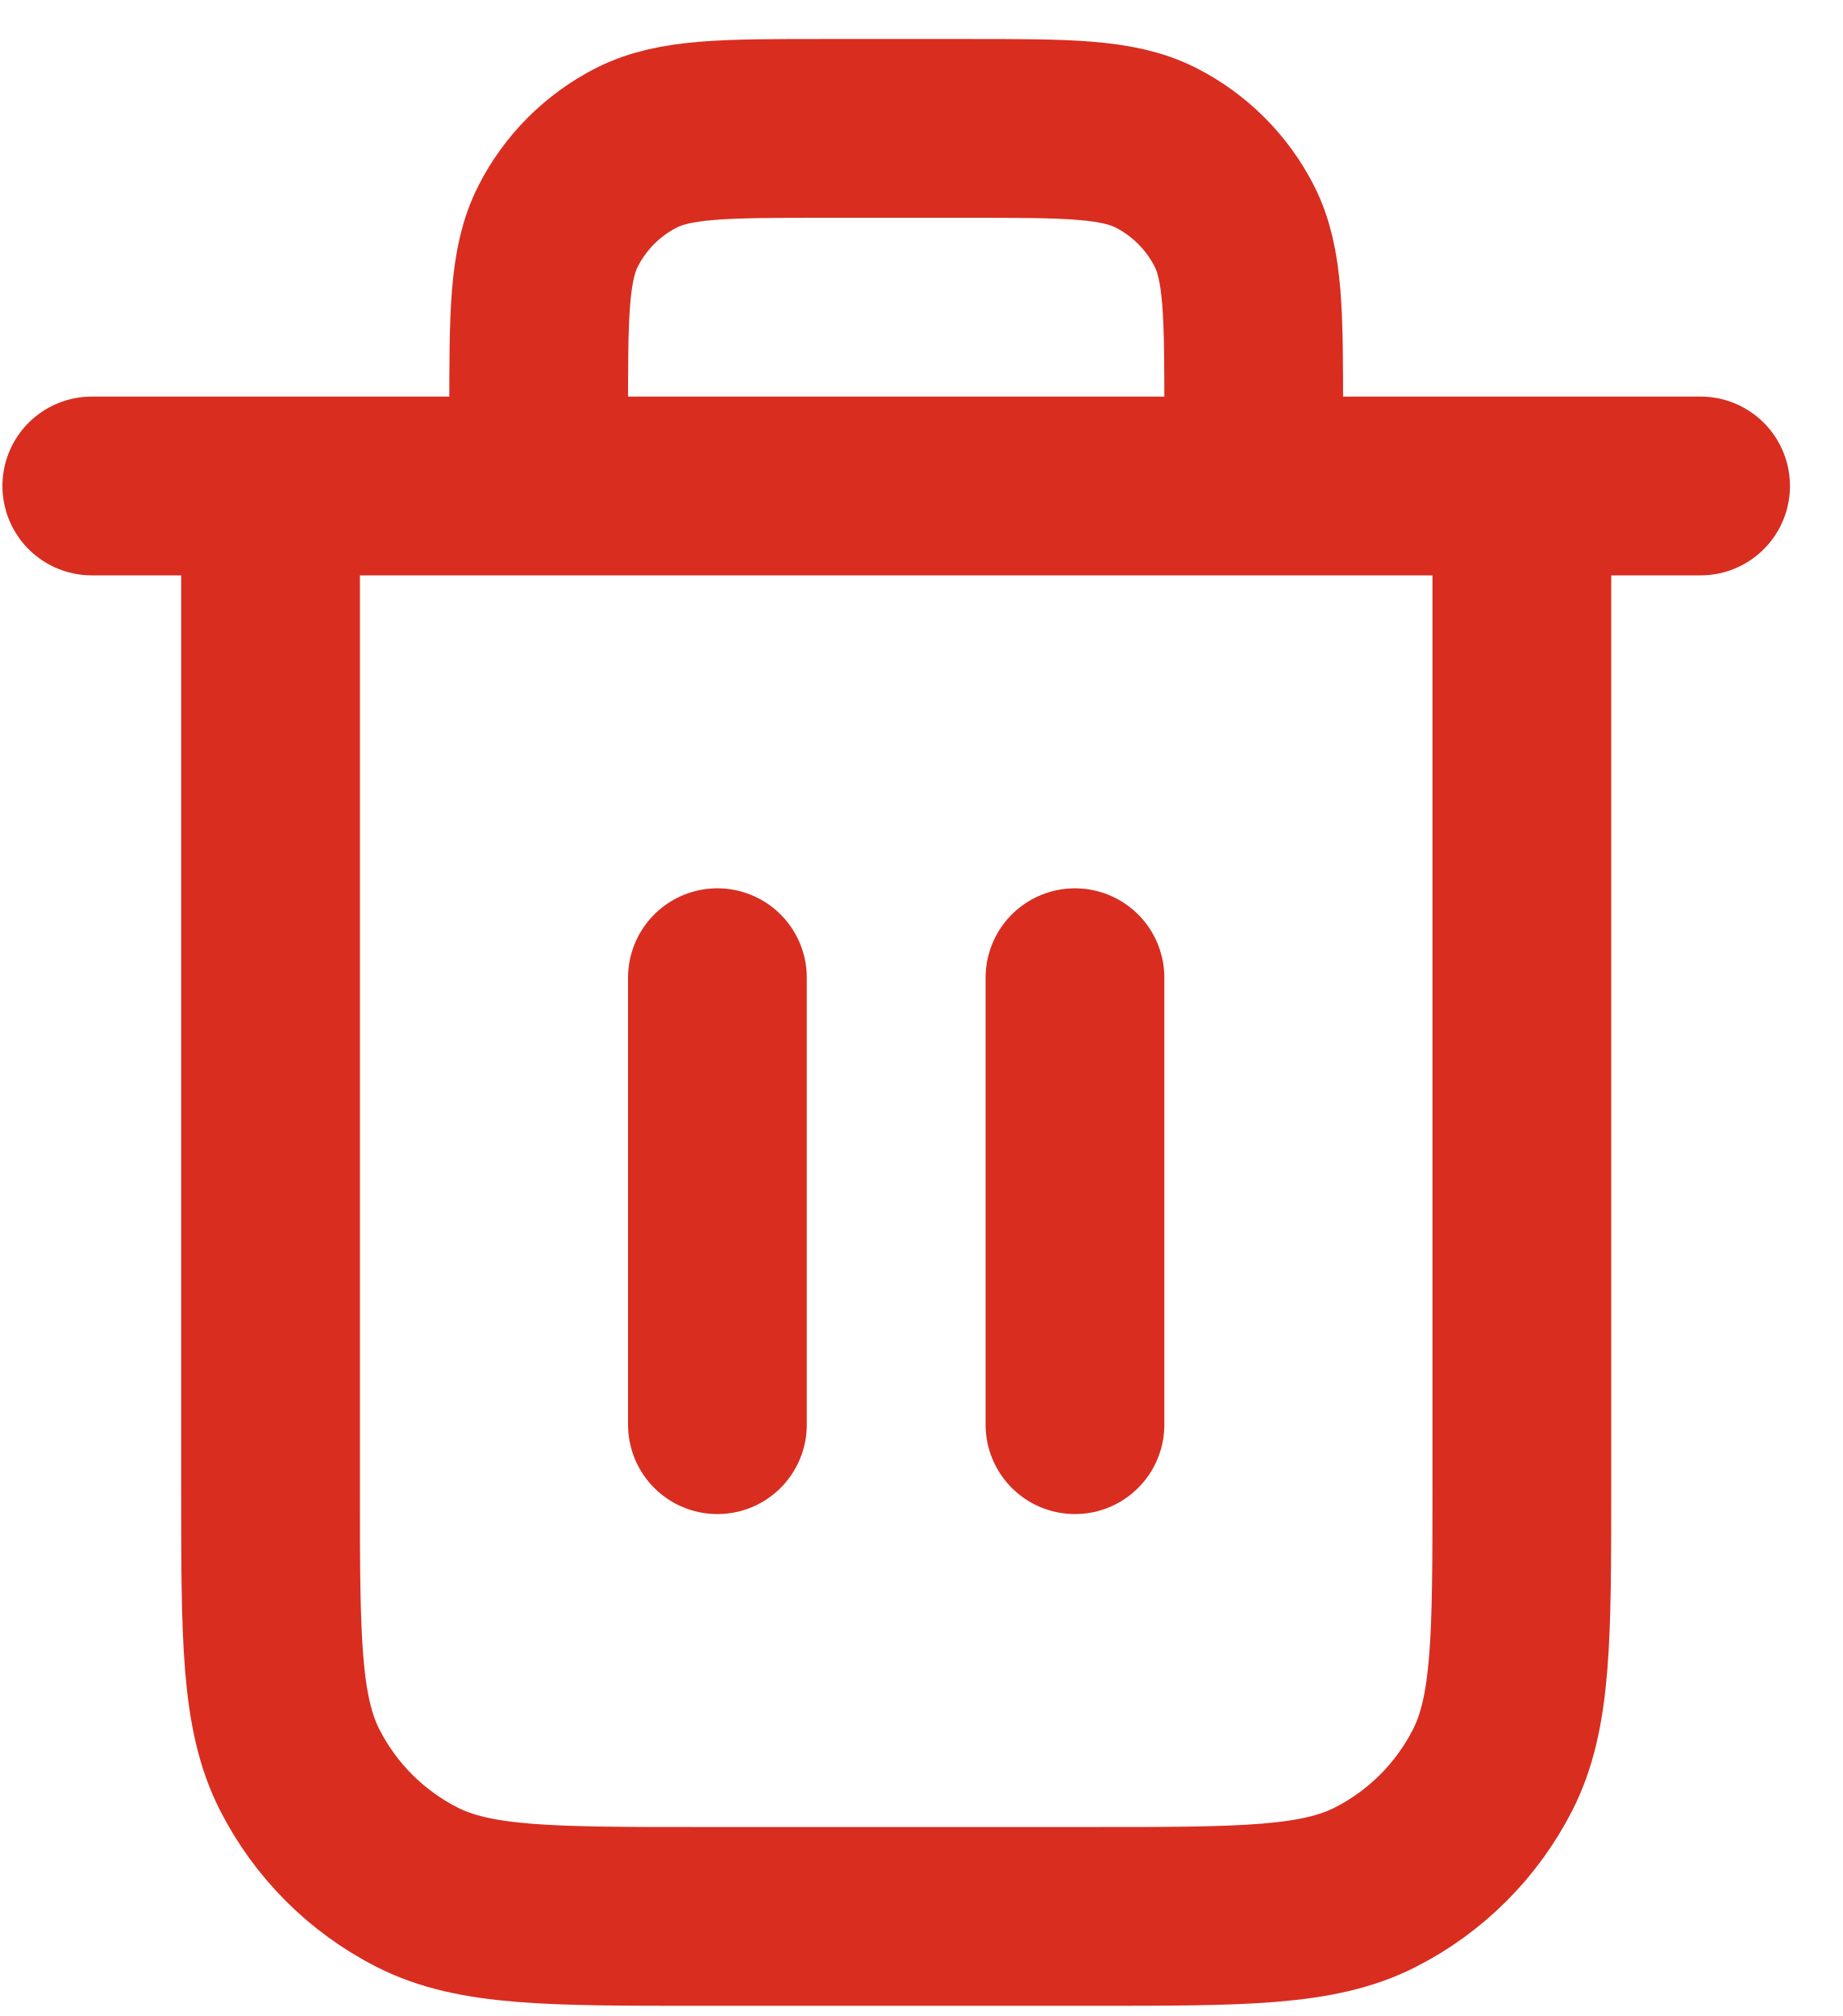
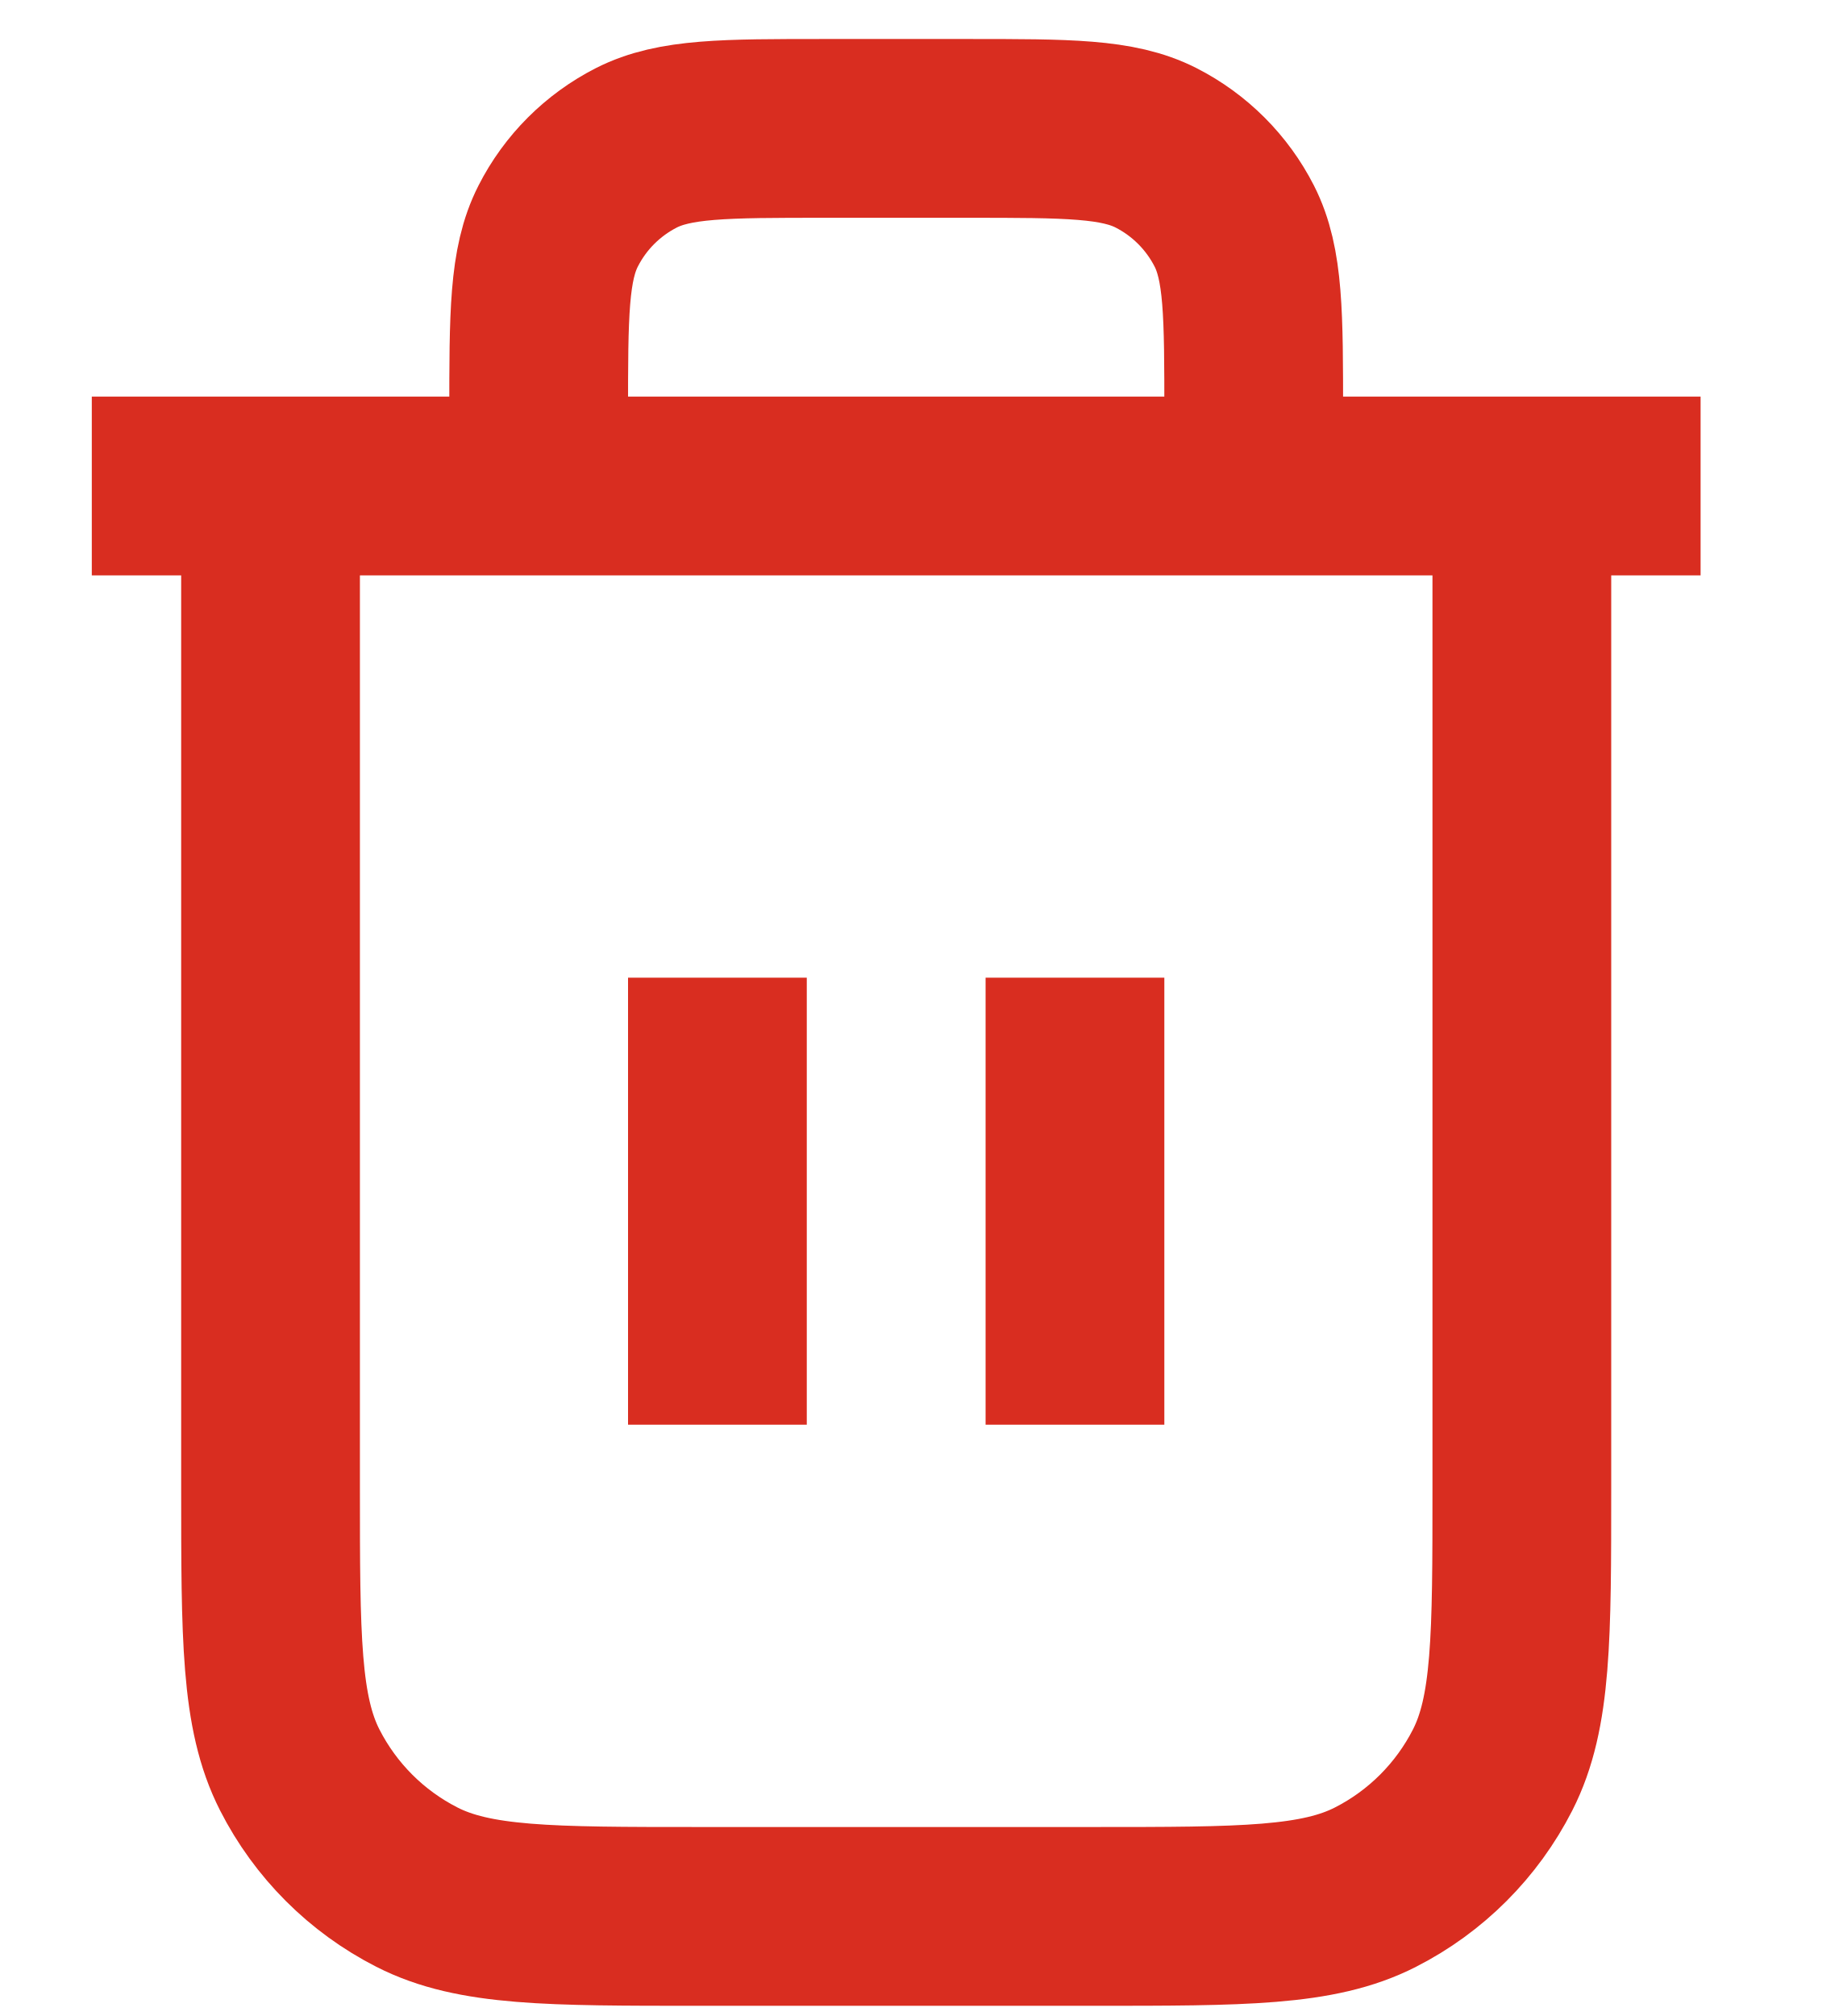
<svg xmlns="http://www.w3.org/2000/svg" width="32" height="35" viewBox="0 0 32 35" fill="none">
-   <path d="M21.771 8.437V7.196C21.771 5.457 21.771 4.588 21.433 3.924C21.135 3.34 20.66 2.865 20.076 2.567C19.412 2.229 18.543 2.229 16.804 2.229H14.321C12.582 2.229 11.713 2.229 11.049 2.567C10.465 2.865 9.99 3.34 9.693 3.924C9.354 4.588 9.354 5.457 9.354 7.196V8.437M12.458 16.974V24.734M18.667 16.974V24.734M1.594 8.437H29.531M26.427 8.437V25.821C26.427 28.428 26.427 29.732 25.92 30.728C25.473 31.605 24.761 32.317 23.885 32.763C22.889 33.271 21.585 33.271 18.977 33.271H12.148C9.54 33.271 8.236 33.271 7.24 32.763C6.364 32.317 5.652 31.605 5.205 30.728C4.698 29.732 4.698 28.428 4.698 25.821V8.437" stroke="#D92D20" stroke-width="3.104" stroke-linecap="round" stroke-linejoin="round" />
+   <path d="M21.771 8.437V7.196C21.771 5.457 21.771 4.588 21.433 3.924C21.135 3.34 20.66 2.865 20.076 2.567C19.412 2.229 18.543 2.229 16.804 2.229H14.321C12.582 2.229 11.713 2.229 11.049 2.567C10.465 2.865 9.99 3.34 9.693 3.924C9.354 4.588 9.354 5.457 9.354 7.196V8.437M12.458 16.974V24.734M18.667 16.974V24.734M1.594 8.437H29.531M26.427 8.437V25.821C26.427 28.428 26.427 29.732 25.92 30.728C25.473 31.605 24.761 32.317 23.885 32.763C22.889 33.271 21.585 33.271 18.977 33.271H12.148C9.54 33.271 8.236 33.271 7.24 32.763C6.364 32.317 5.652 31.605 5.205 30.728C4.698 29.732 4.698 28.428 4.698 25.821V8.437" stroke="#D92D20" stroke-width="3.104" strokeLinecap="round" strokeLinejoin="round" />
</svg>
